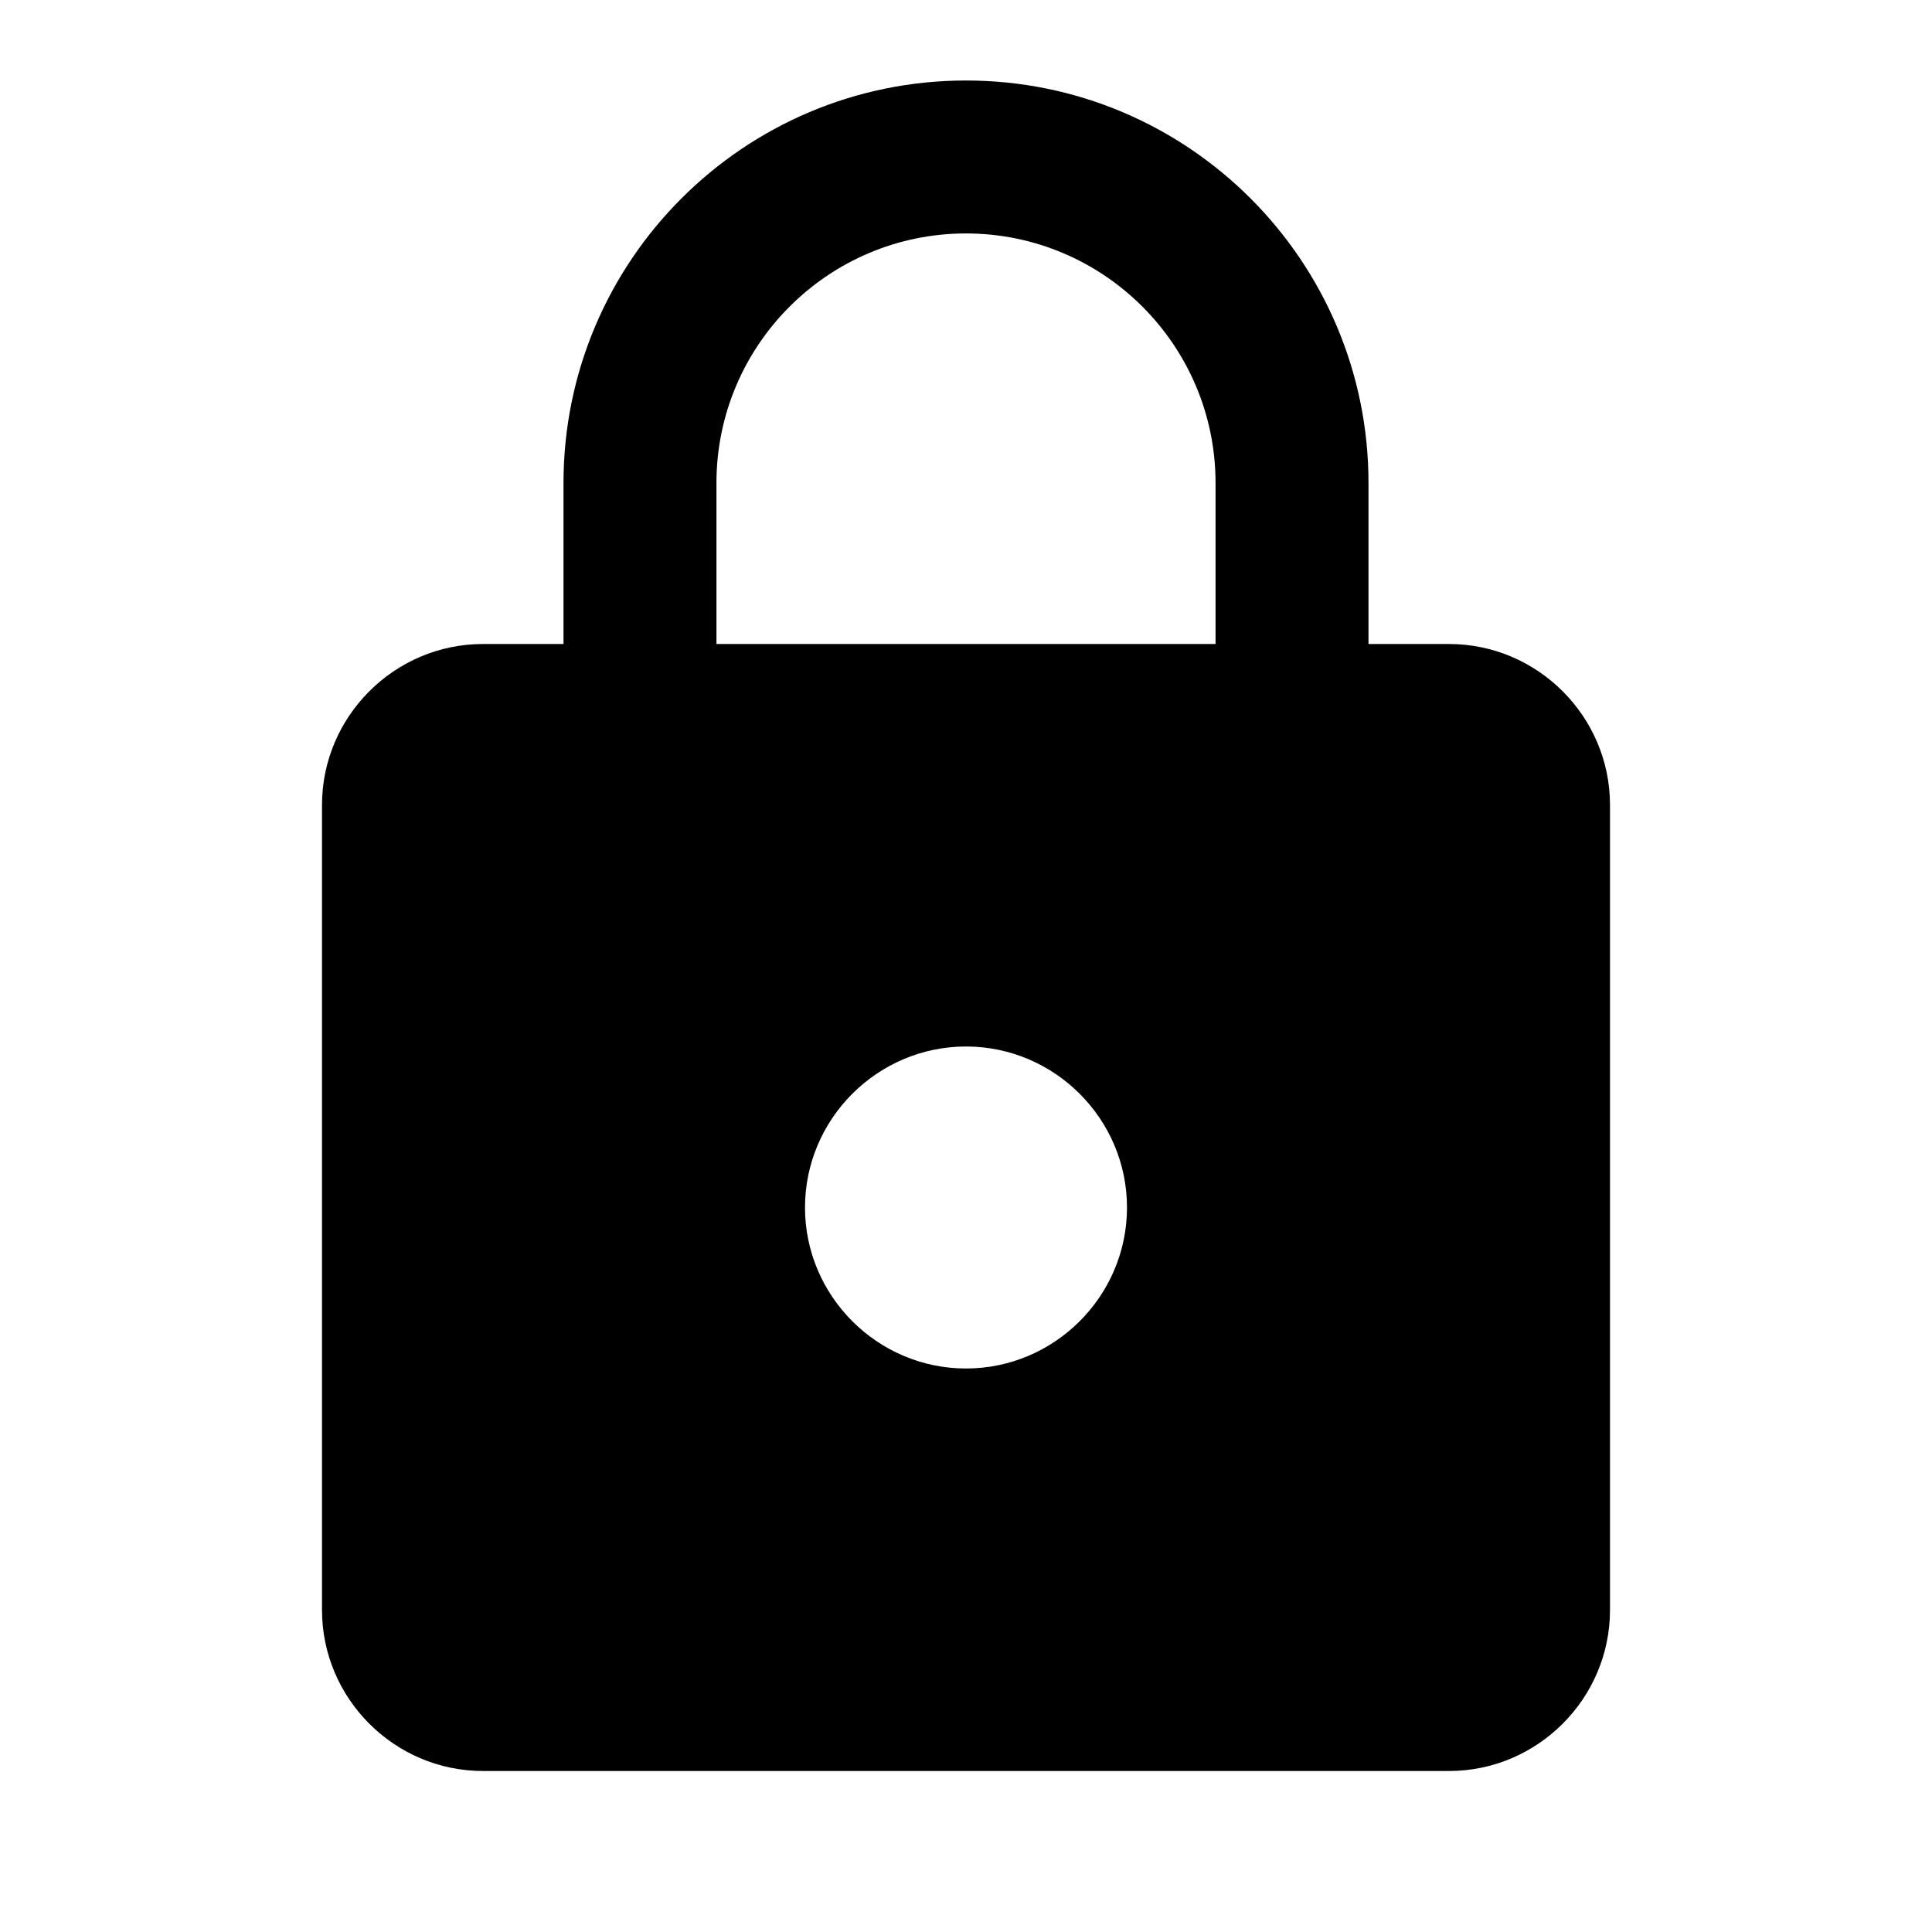
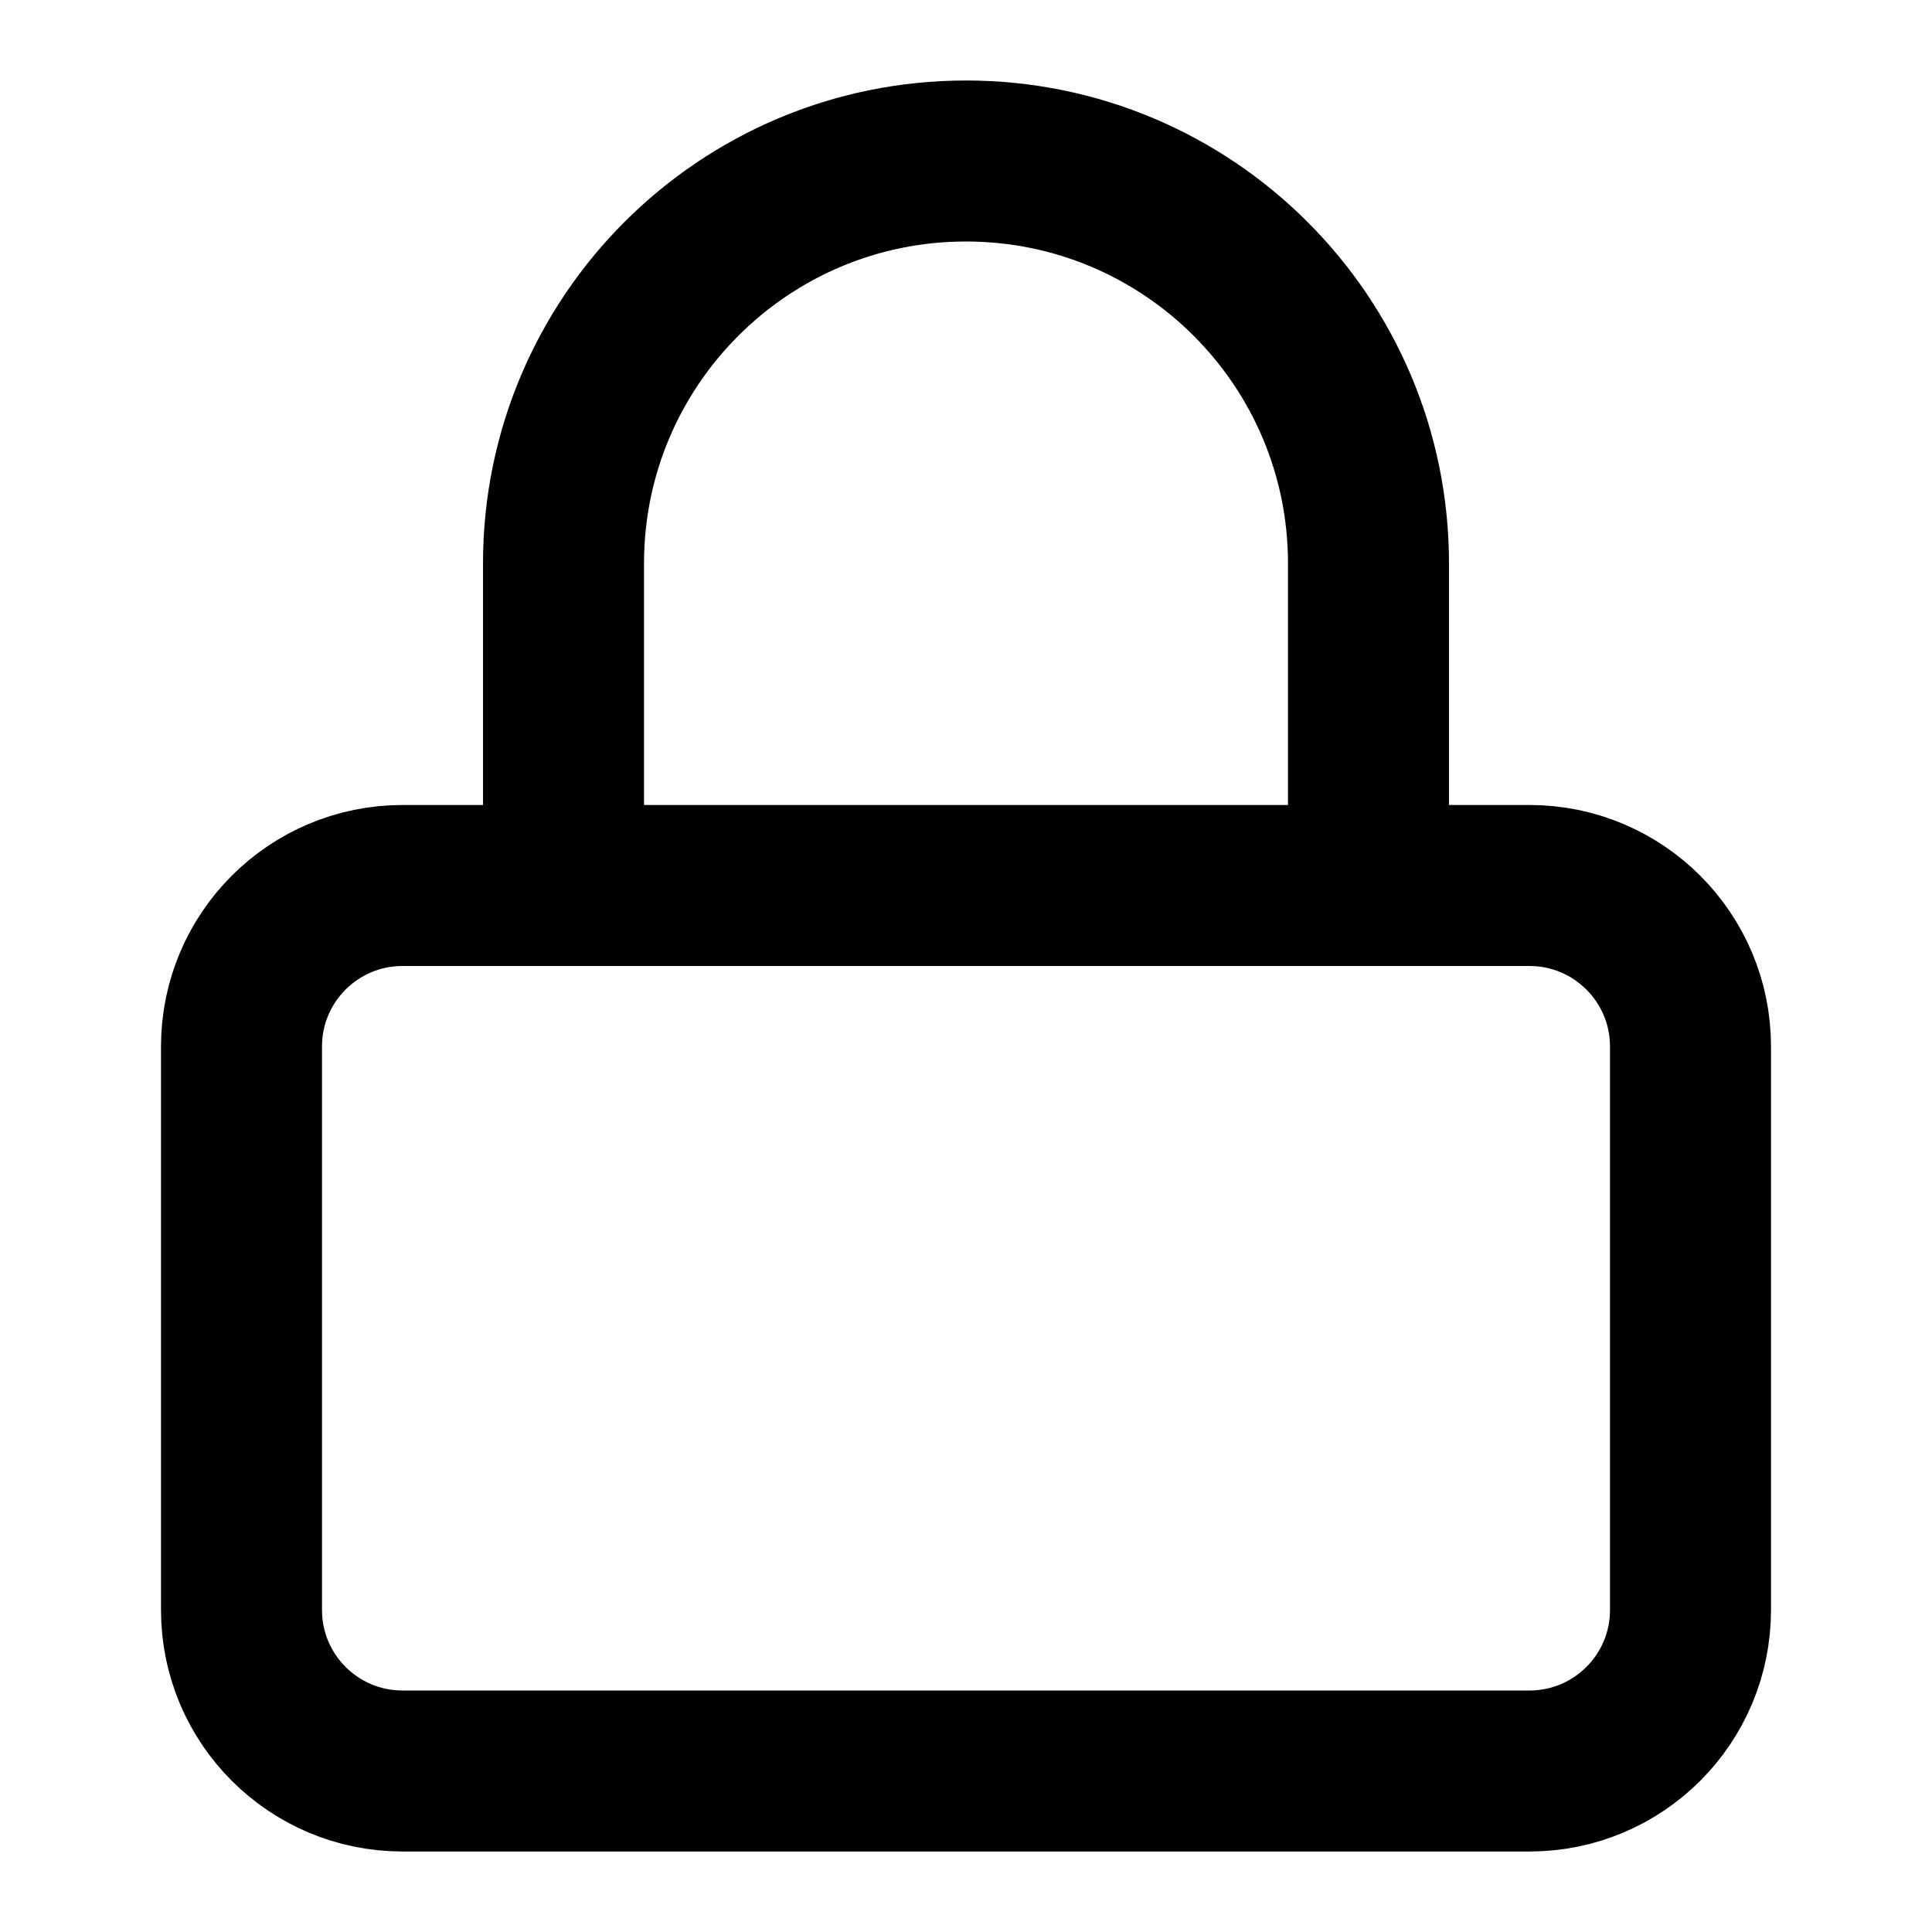
- <svg xmlns="http://www.w3.org/2000/svg" viewBox="0 0 24 24" fill="black" width="36px" height="36px">
-   <path d="M0 0h24v24H0z" fill="none" />
-   <path d="M18 8h-1V6c0-2.76-2.24-5-5-5S7 3.24 7 6v2H6c-1.1 0-2 .9-2 2v10c0 1.1.9 2 2 2h12c1.1 0 2-.9 2-2V10c0-1.1-.9-2-2-2zm-6 9c-1.1 0-2-.9-2-2s.9-2 2-2 2 .9 2 2-.9 2-2 2zm3.1-9H8.9V6c0-1.71 1.39-3.1 3.1-3.1 1.71 0 3.1 1.39 3.1 3.1v2z" />
+ <svg xmlns="http://www.w3.org/2000/svg" width="24" height="24" viewBox="0 0 24 24" fill="none" stroke="currentColor" stroke-width="2" stroke-linecap="round" stroke-linejoin="round" class="feather feather-lock">
+   <rect x="3" y="11" width="18" height="11" rx="2" ry="2" />
+   <path d="M7 11V7a5 5 0 0 1 10 0v4" />
</svg>
